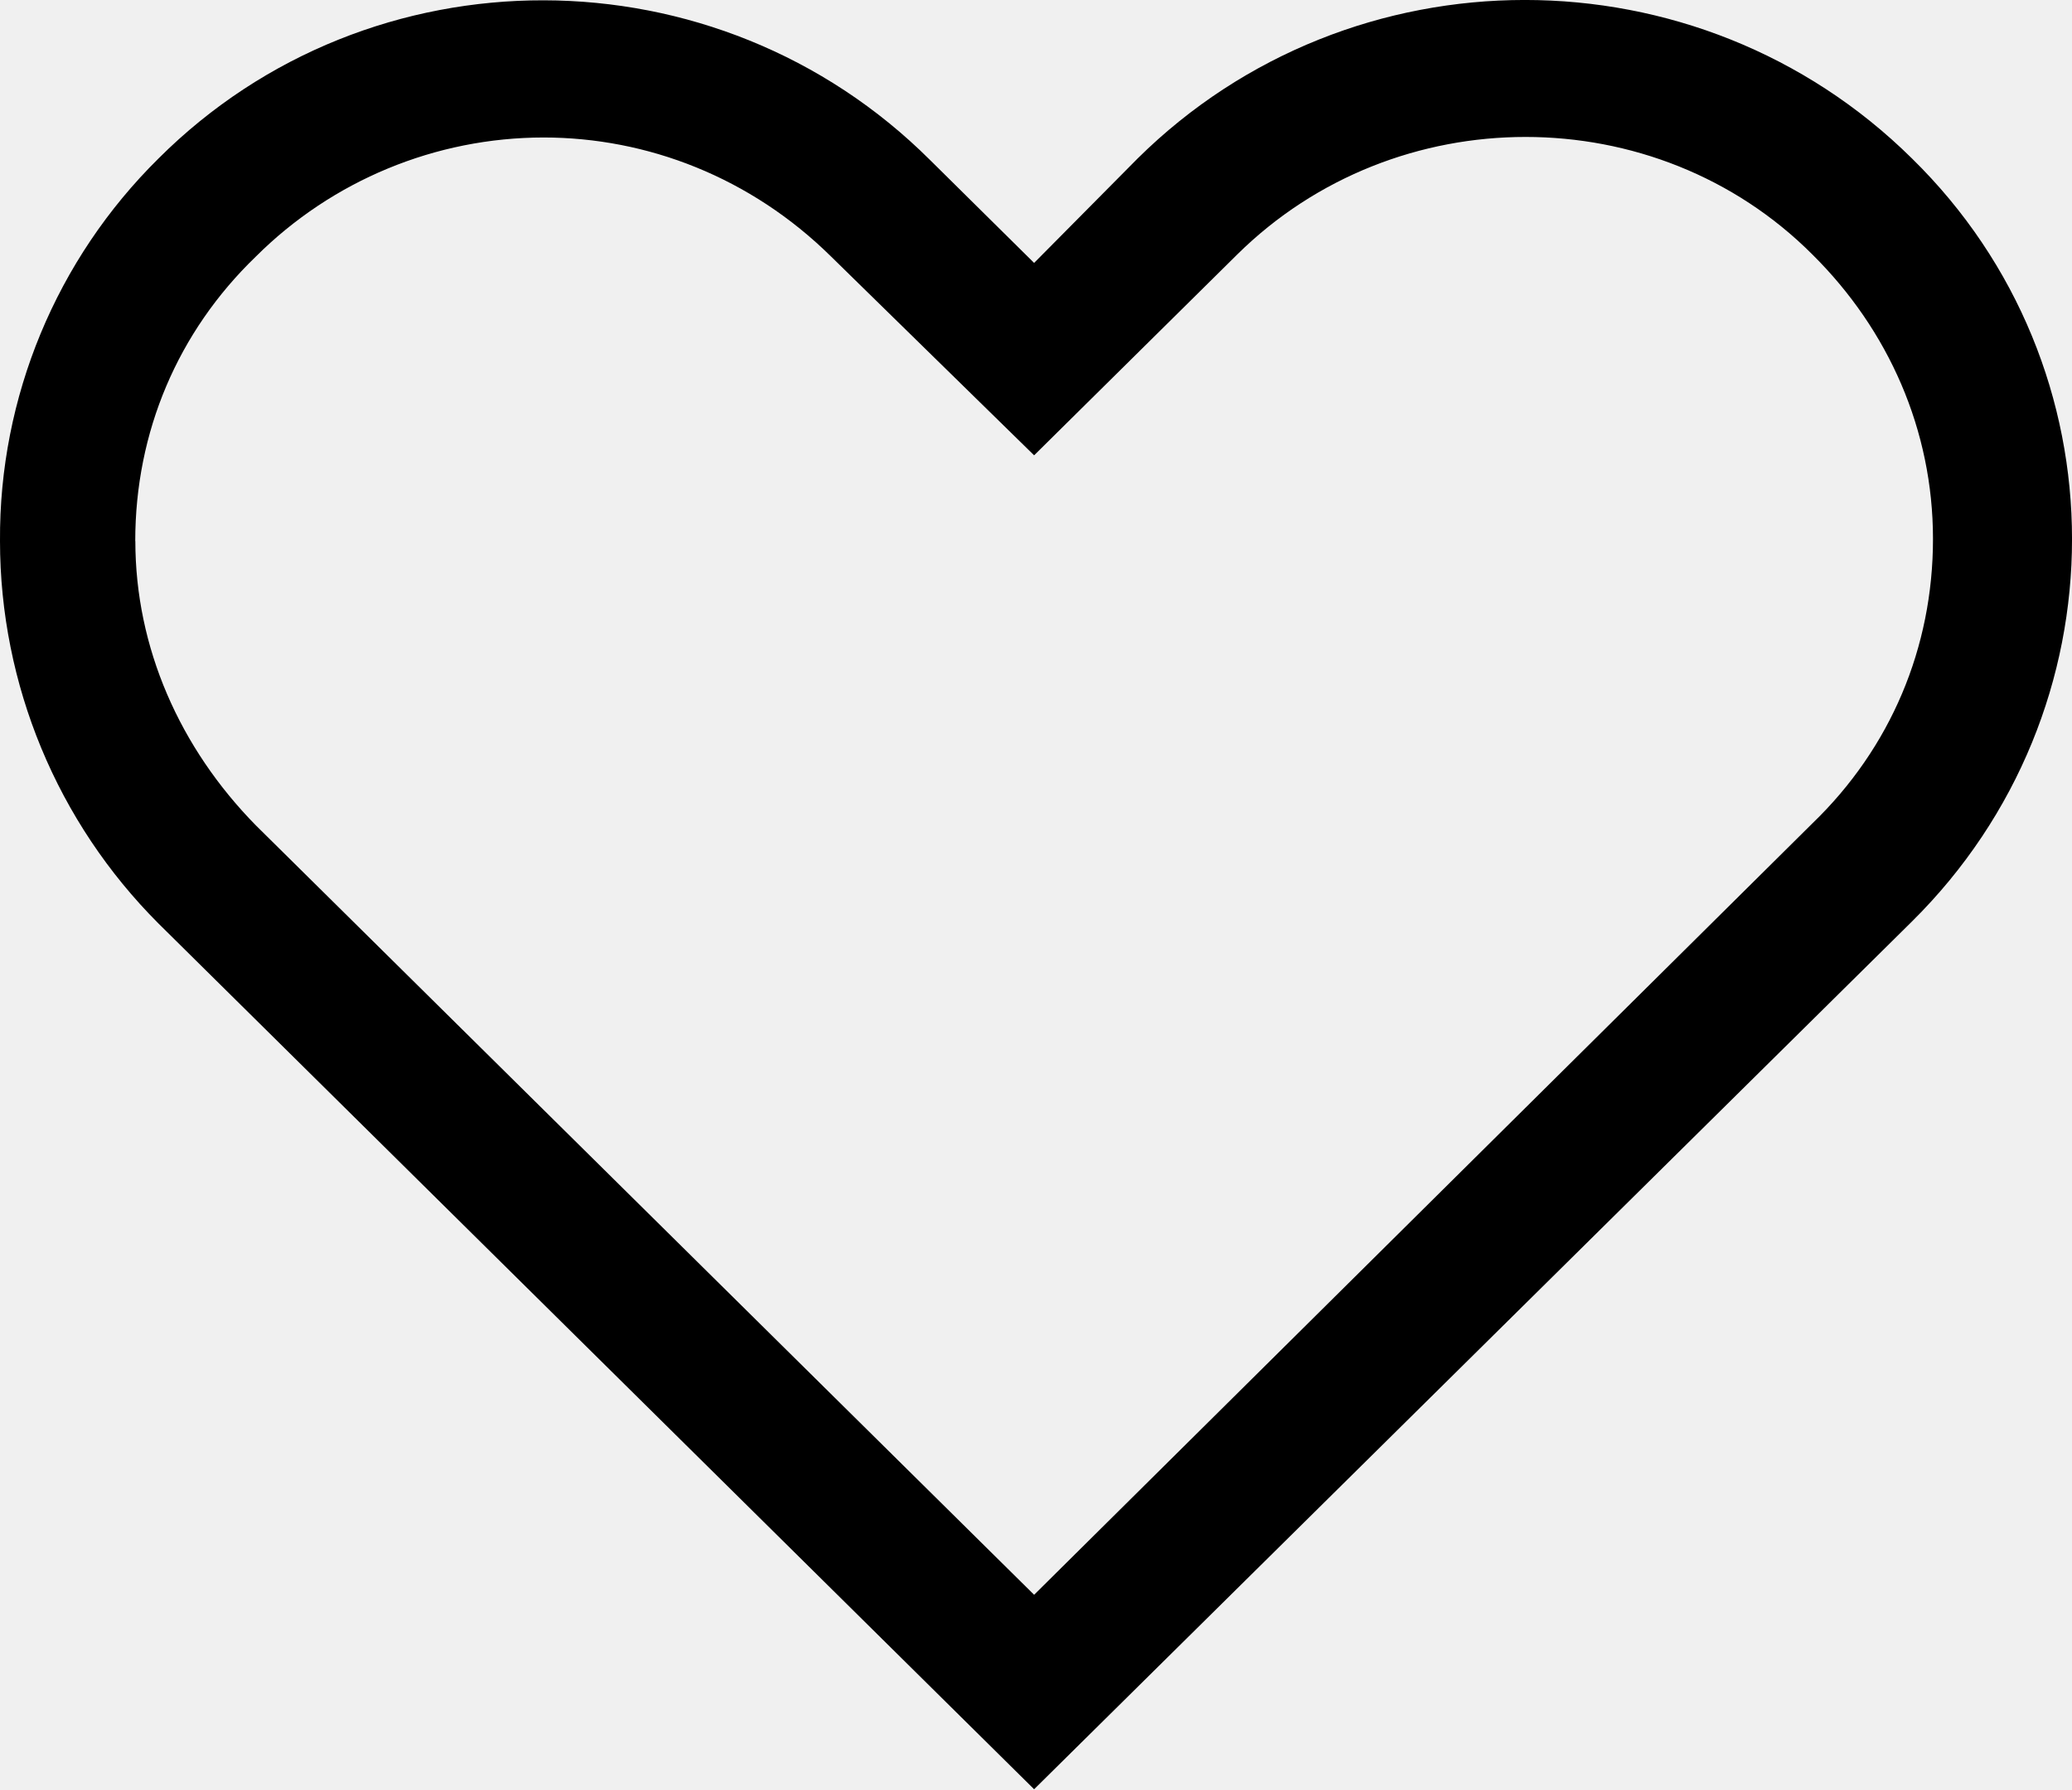
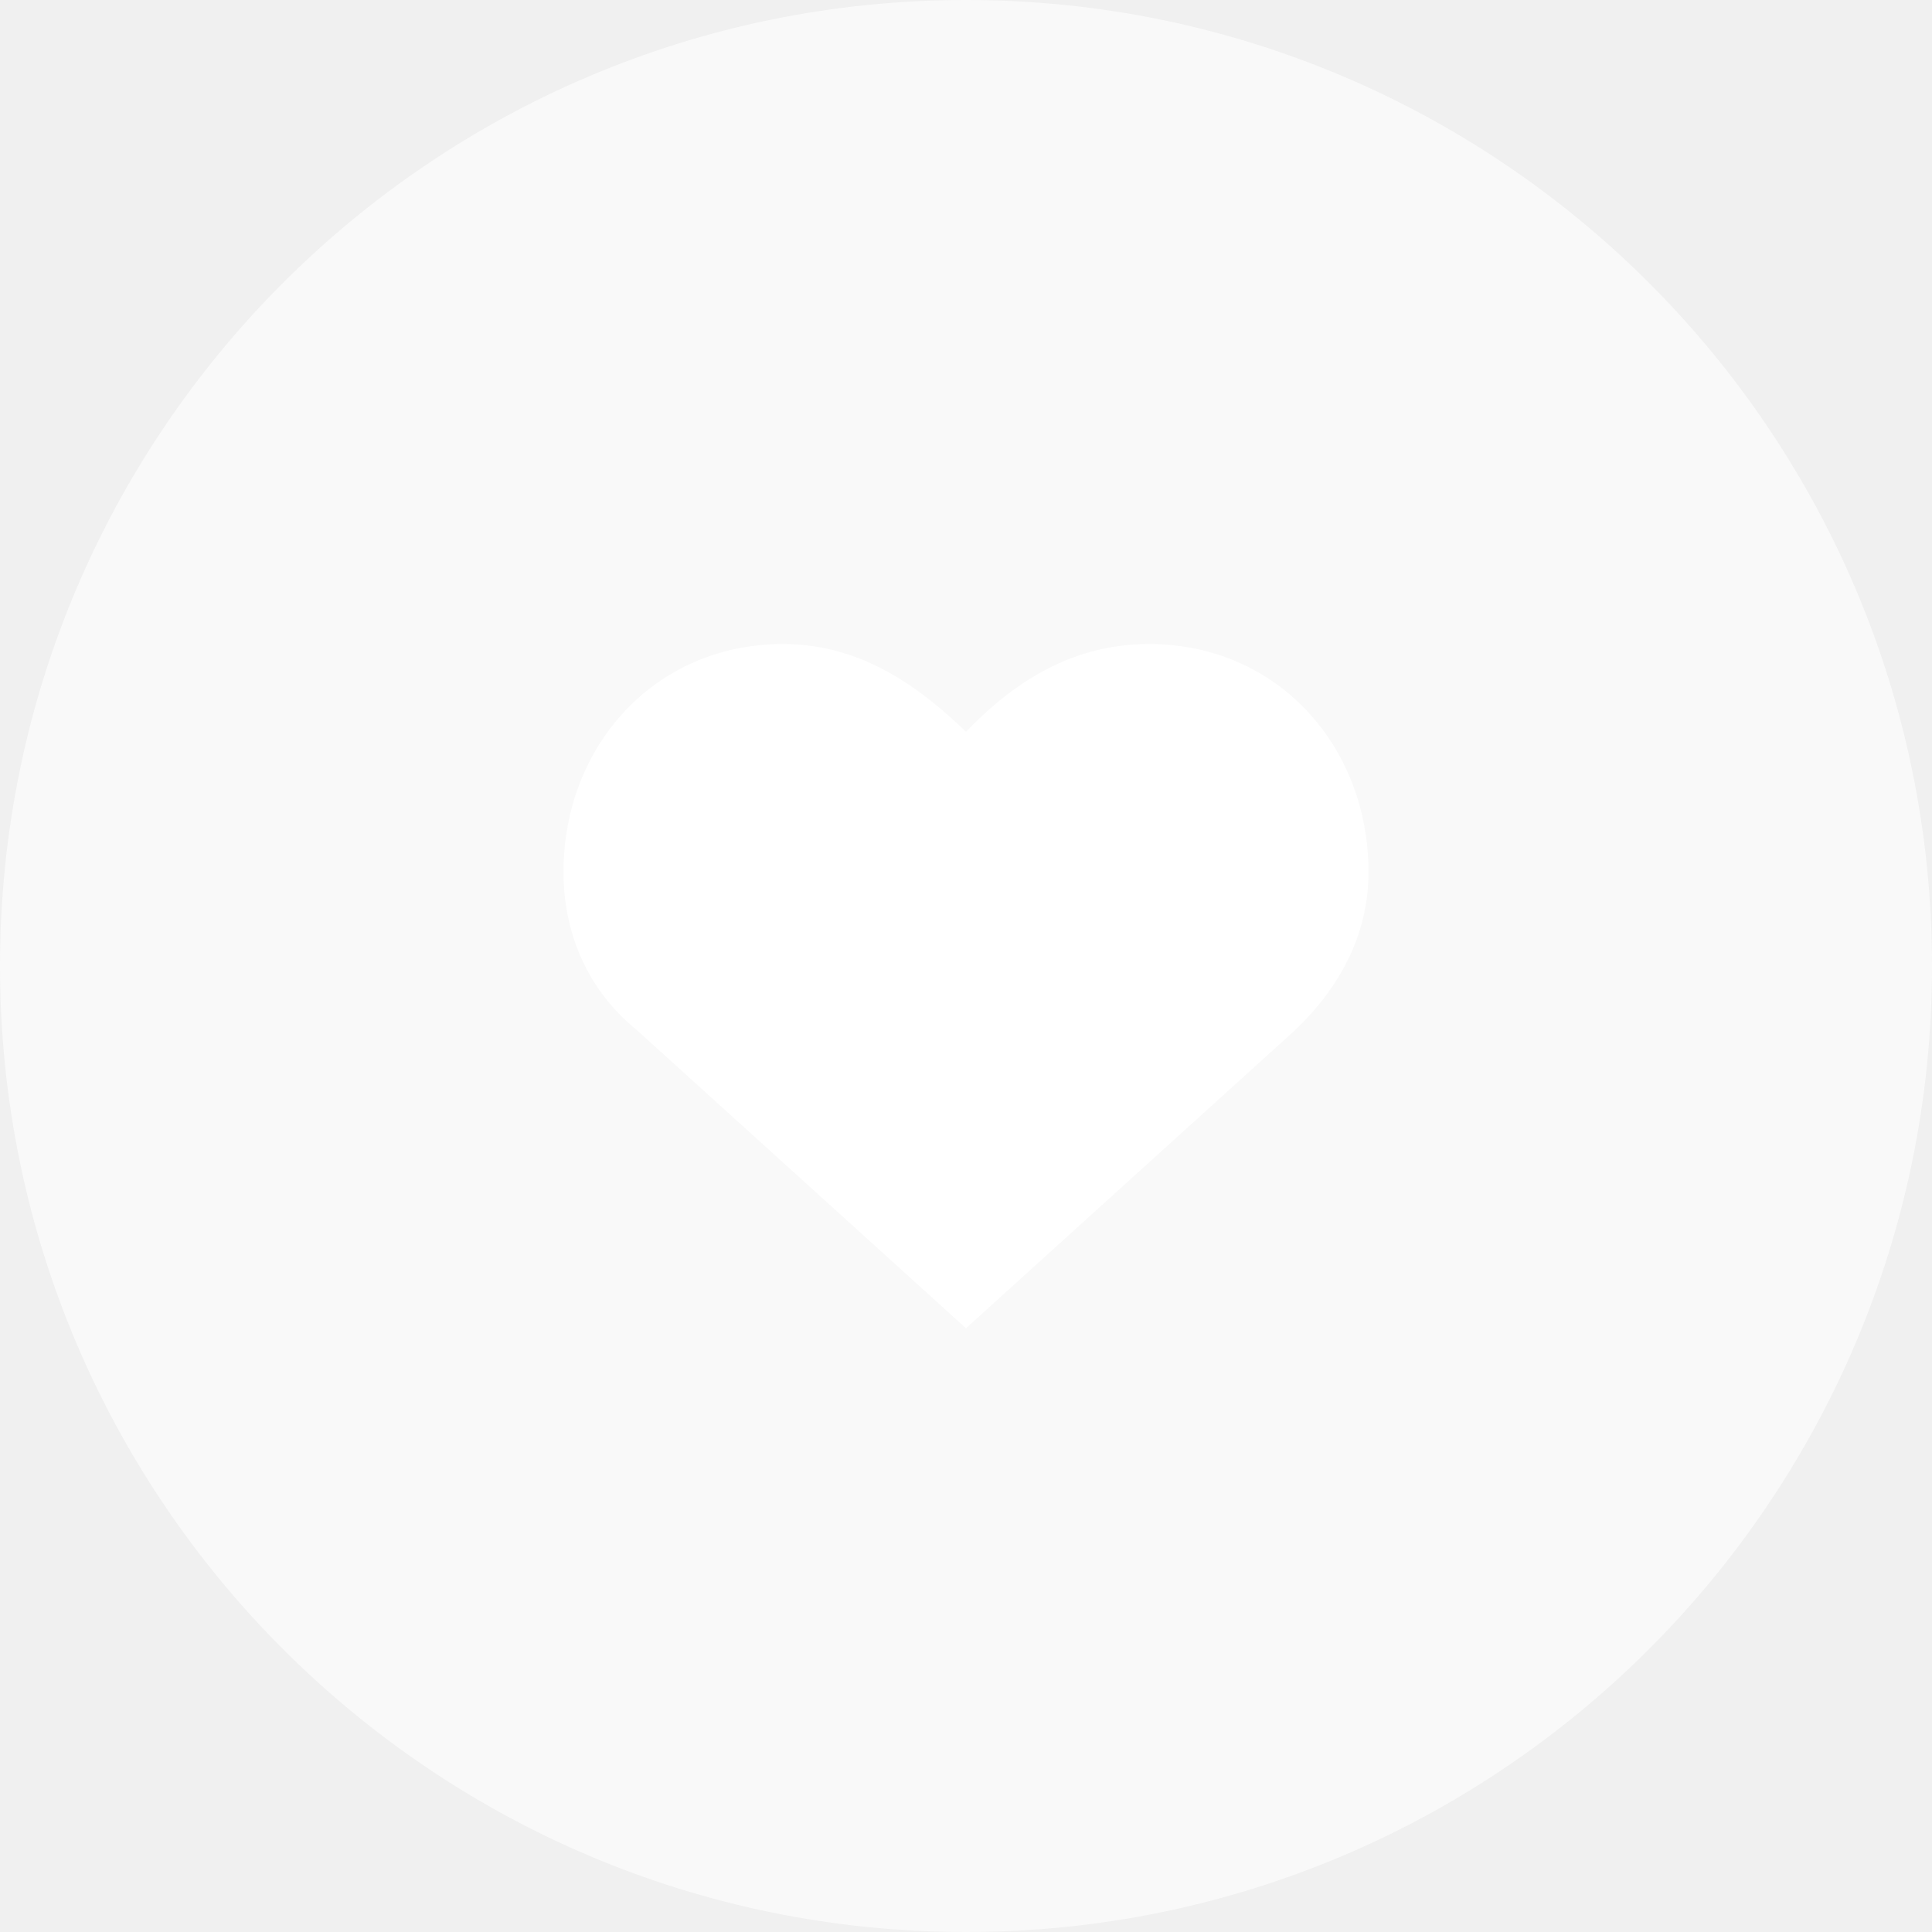
- <svg xmlns="http://www.w3.org/2000/svg" viewBox="0 0 22 19" fill="none">
-   <path d="M20.3 9.786c2.267-2.243 2.267-5.884 0-8.104-2.269-2.243-5.951-2.243-8.22 0l-1.1 1.11-1.1-1.088C7.612-.56 3.93-.56 1.684 1.682A5.657 5.657 0 0 0 0 5.745a5.75 5.75 0 0 0 1.684 4.063L10.98 19l9.32-9.214ZM1.436 5.745c0-1.155.45-2.22 1.28-3.02A4.33 4.33 0 0 1 5.771 1.46c1.1 0 2.2.422 3.054 1.265l2.155 2.11 2.156-2.132c1.684-1.665 4.446-1.665 6.108 0 .808.8 1.28 1.865 1.28 3.02 0 1.154-.45 2.22-1.28 3.02l-8.264 8.192-8.263-8.17c-.808-.822-1.28-1.888-1.28-3.02Z" fill="#000" />
+ <svg xmlns="http://www.w3.org/2000/svg" width="24" height="24" fill="none">
+   <rect width="24" height="24" rx="12" fill="#F9F9F9" />
+   <path d="M14.273 8c-1 0-1.727.523-2.273 1.09C11.454 8.567 10.727 8 9.727 8 8.137 8 7 9.264 7 10.833c0 .785.318 1.482.91 1.962L12 16.5l4.09-3.705c.546-.523.91-1.177.91-1.962C17 9.264 15.864 8 14.273 8Z" fill="#fff" />
</svg>
